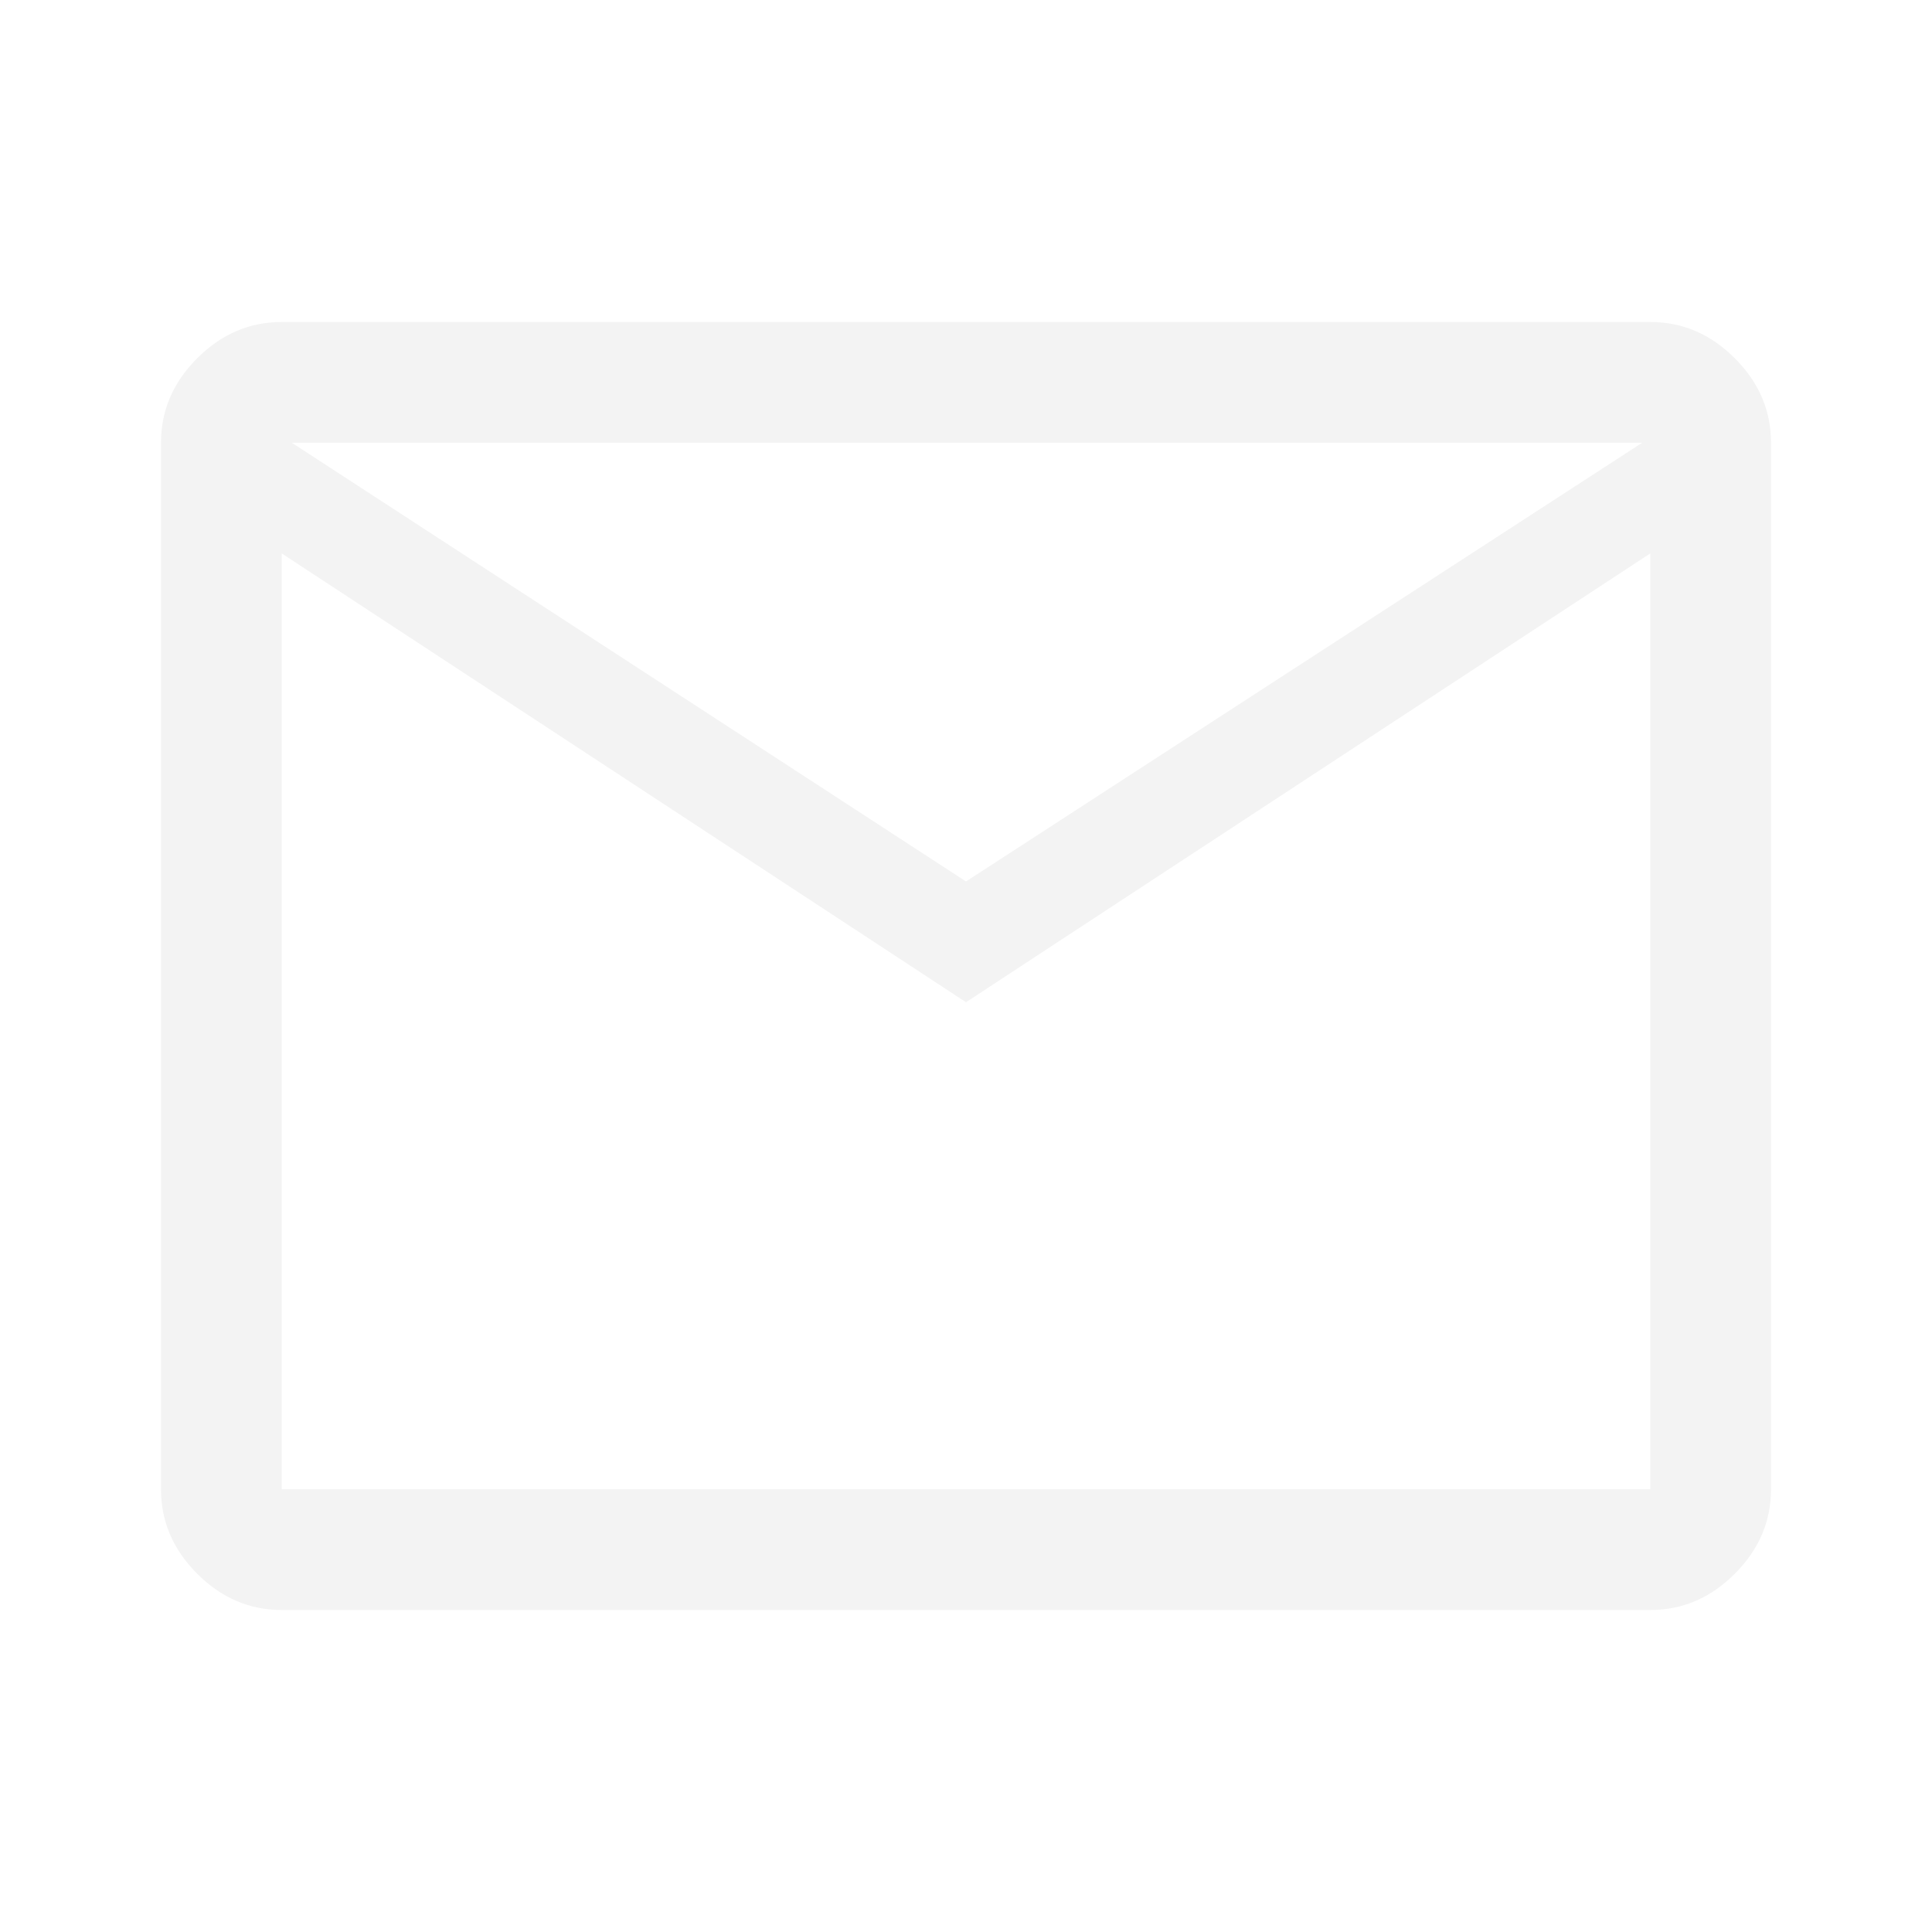
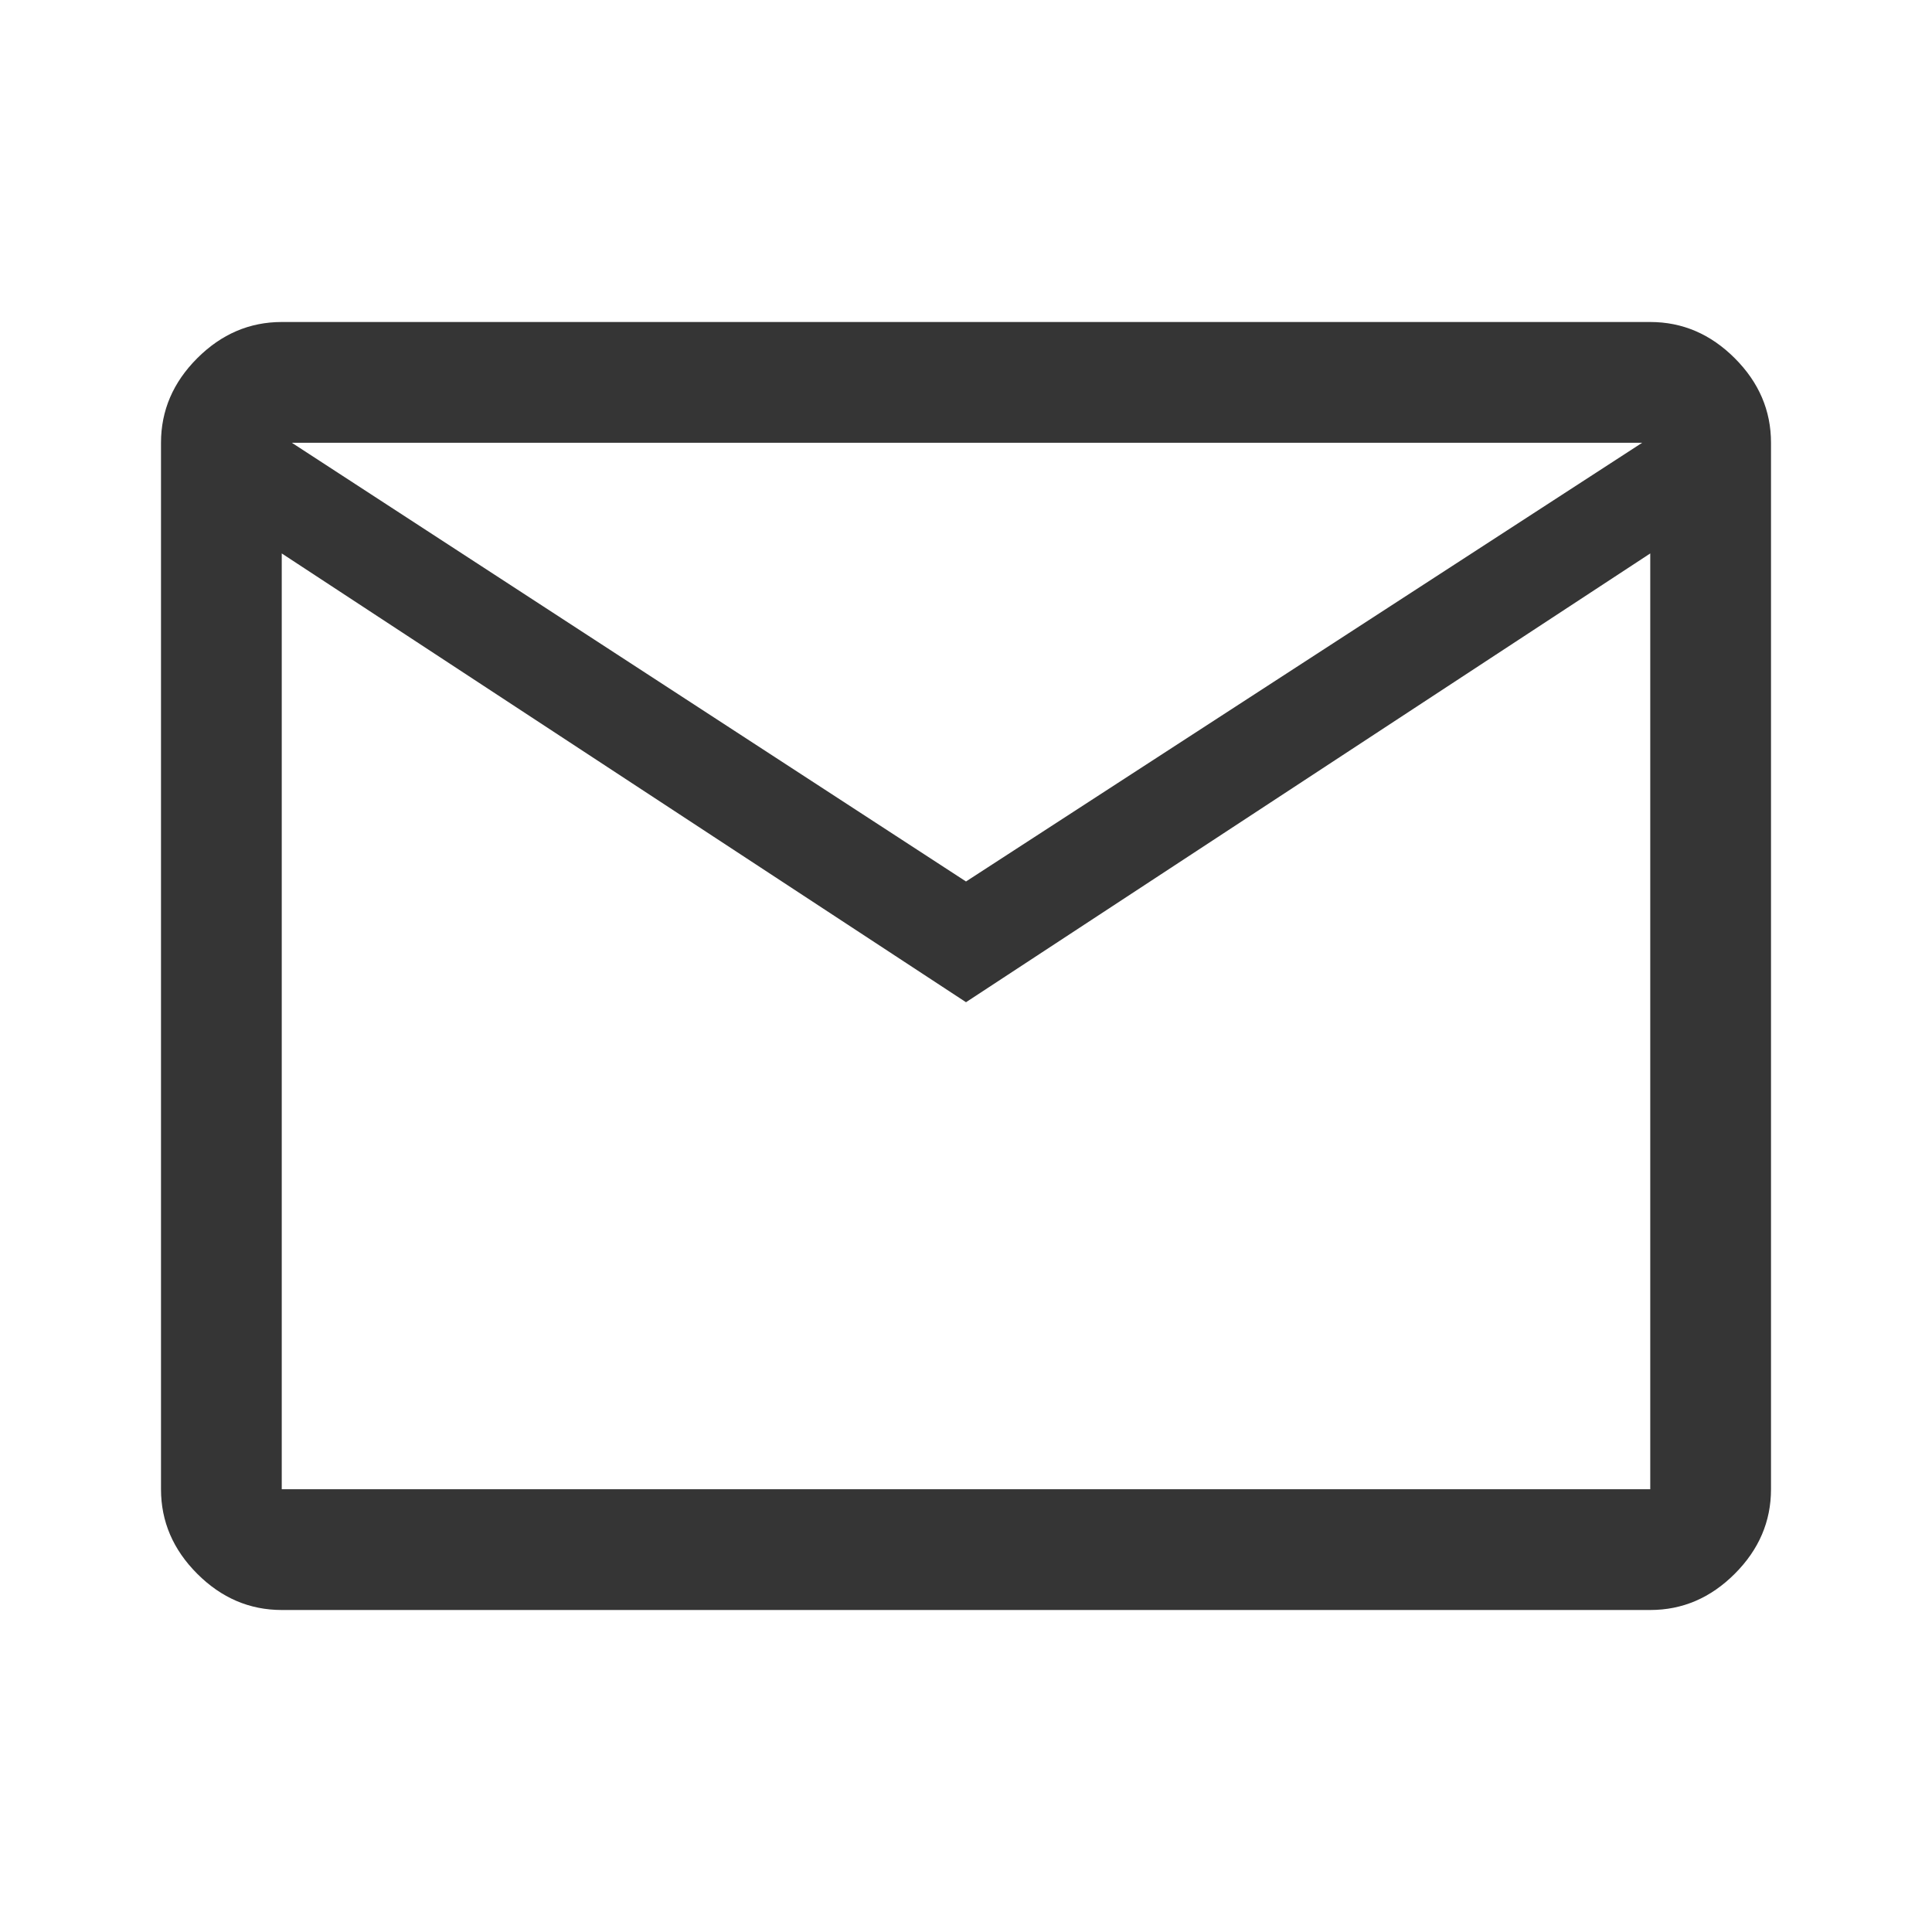
- <svg xmlns="http://www.w3.org/2000/svg" height="48px" viewBox="0 -960 960 960" width="48px" fill="#F3F3F3">
+ <svg xmlns="http://www.w3.org/2000/svg" height="48px" viewBox="0 -960 960 960" width="48px" fill="#353535">
  <path d="M140-160q-24 0-42-18t-18-42v-520q0-24 18-42t42-18h680q24 0 42 18t18 42v520q0 24-18 42t-42 18H140Zm340-302L140-685v465h680v-465L480-462Zm0-60 336-218H145l335 218ZM140-685v-55 520-465Z" />
</svg>
